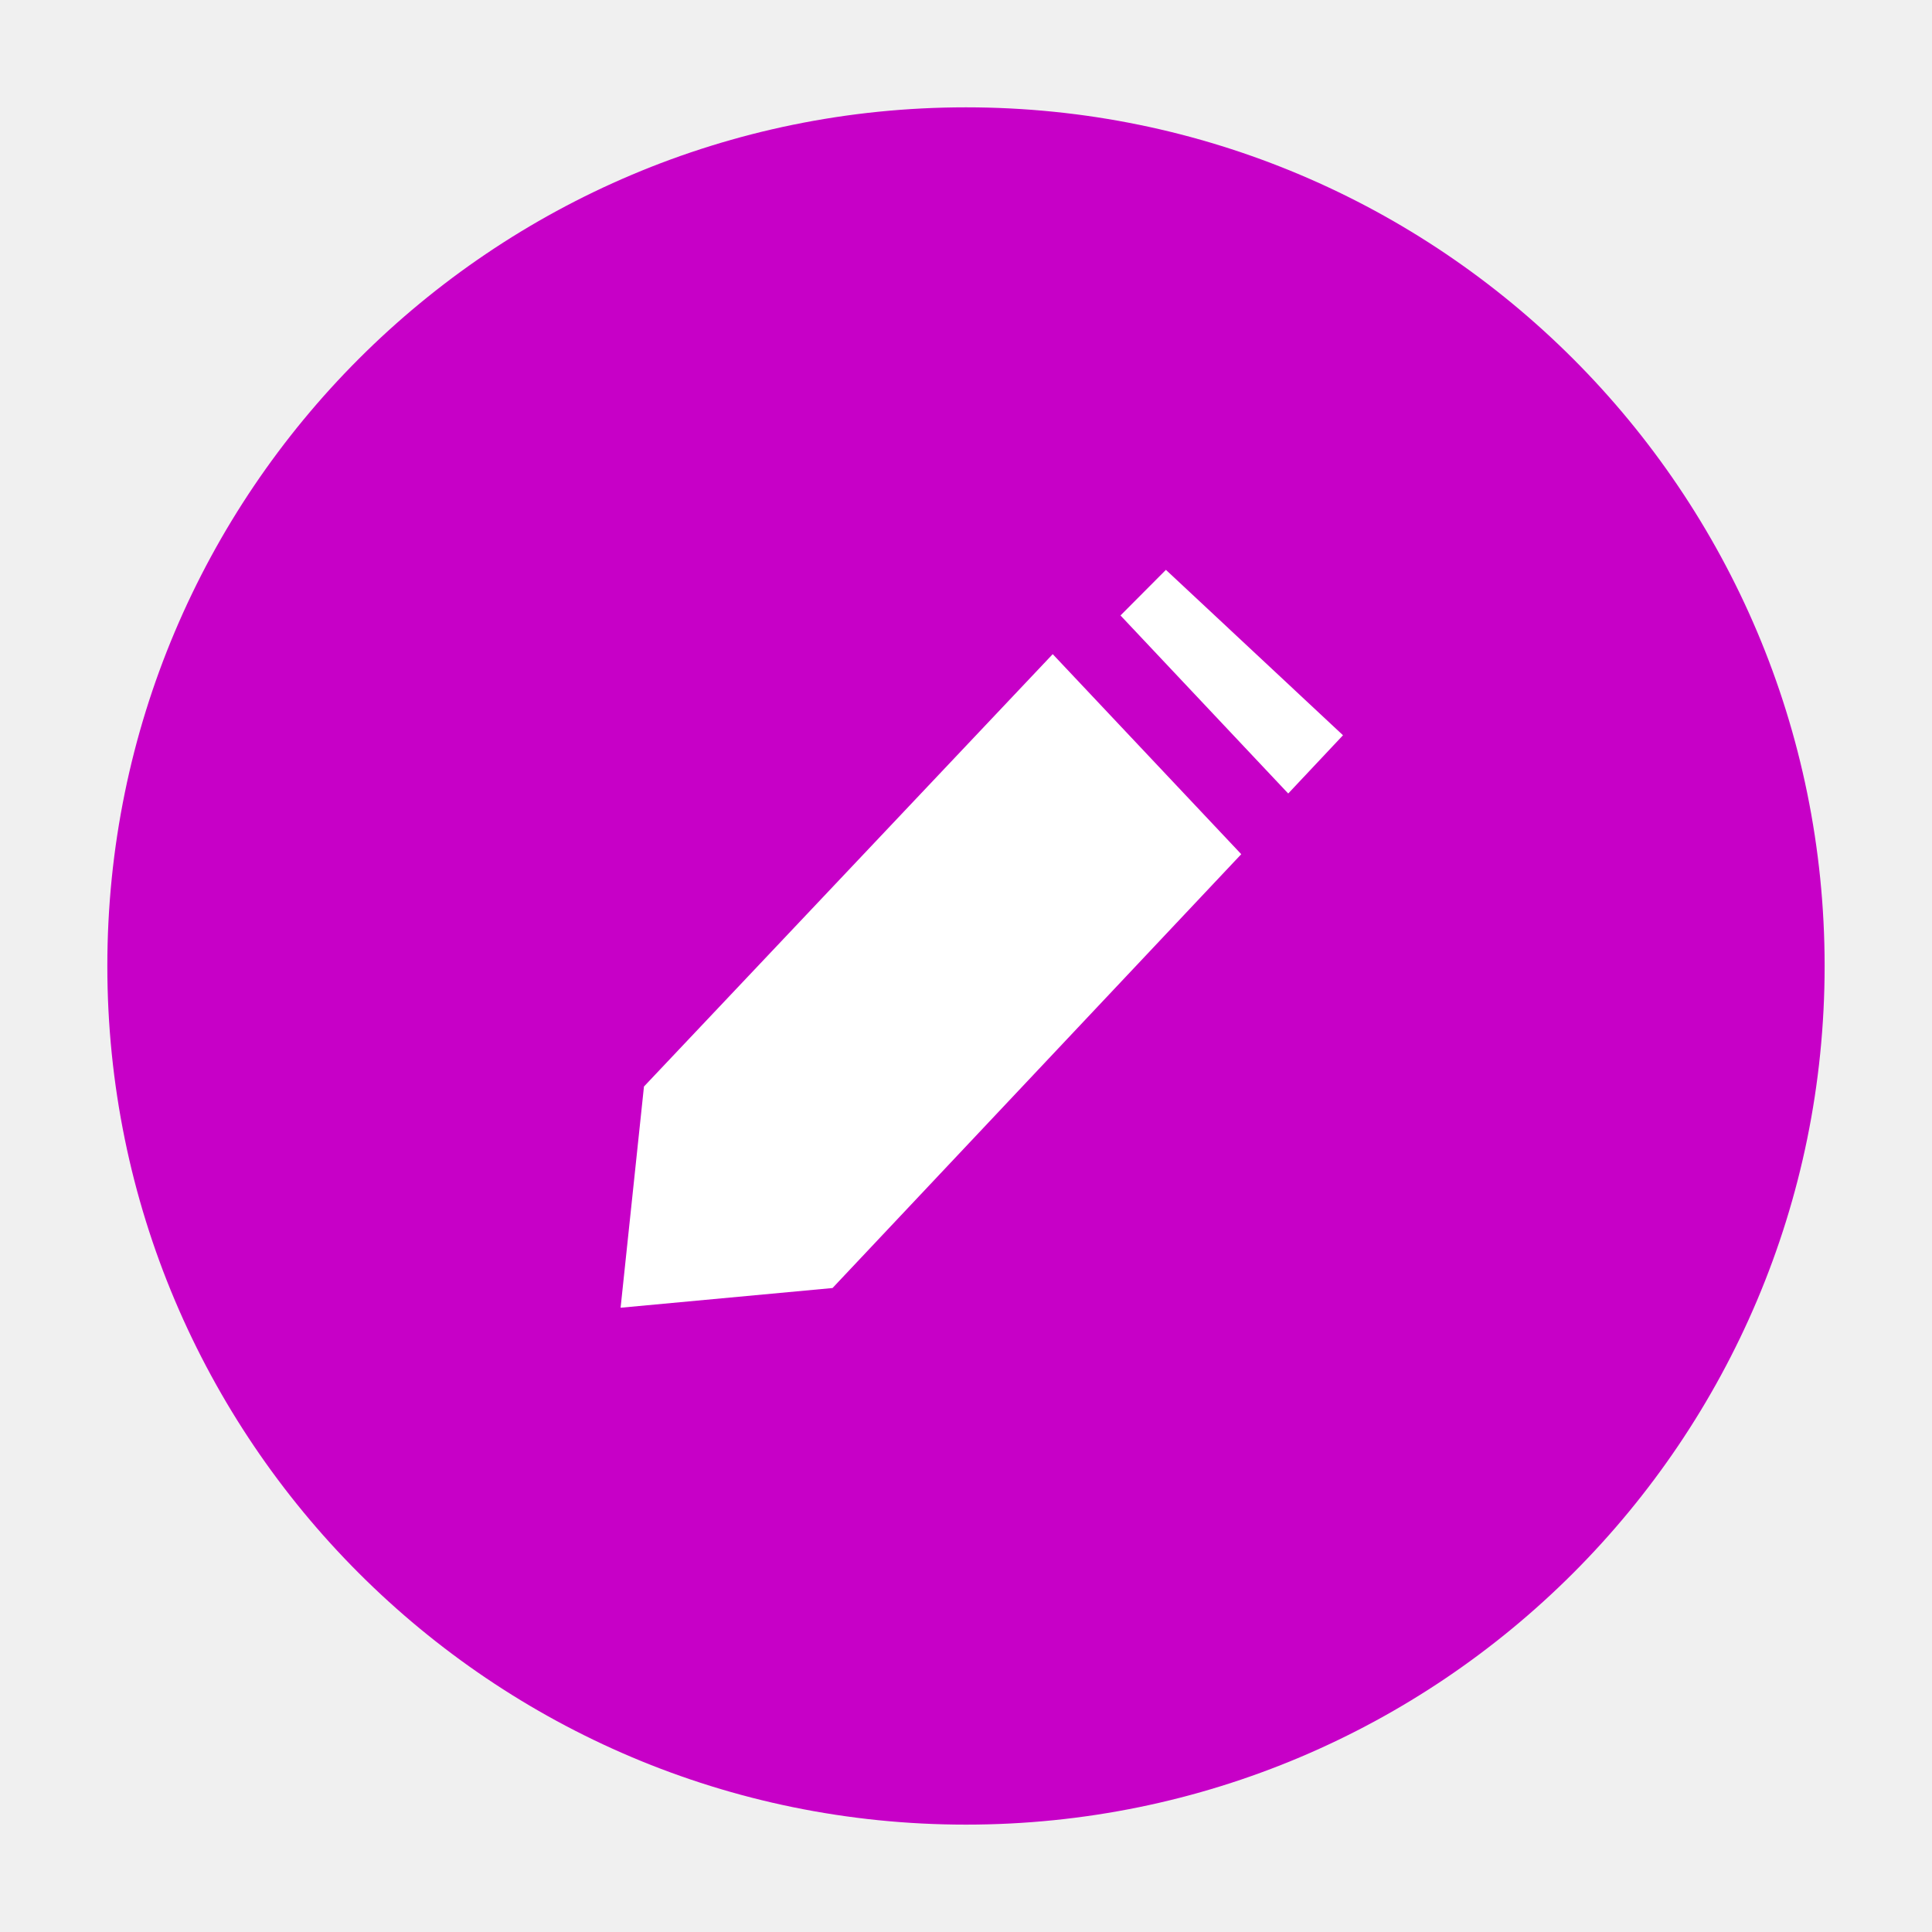
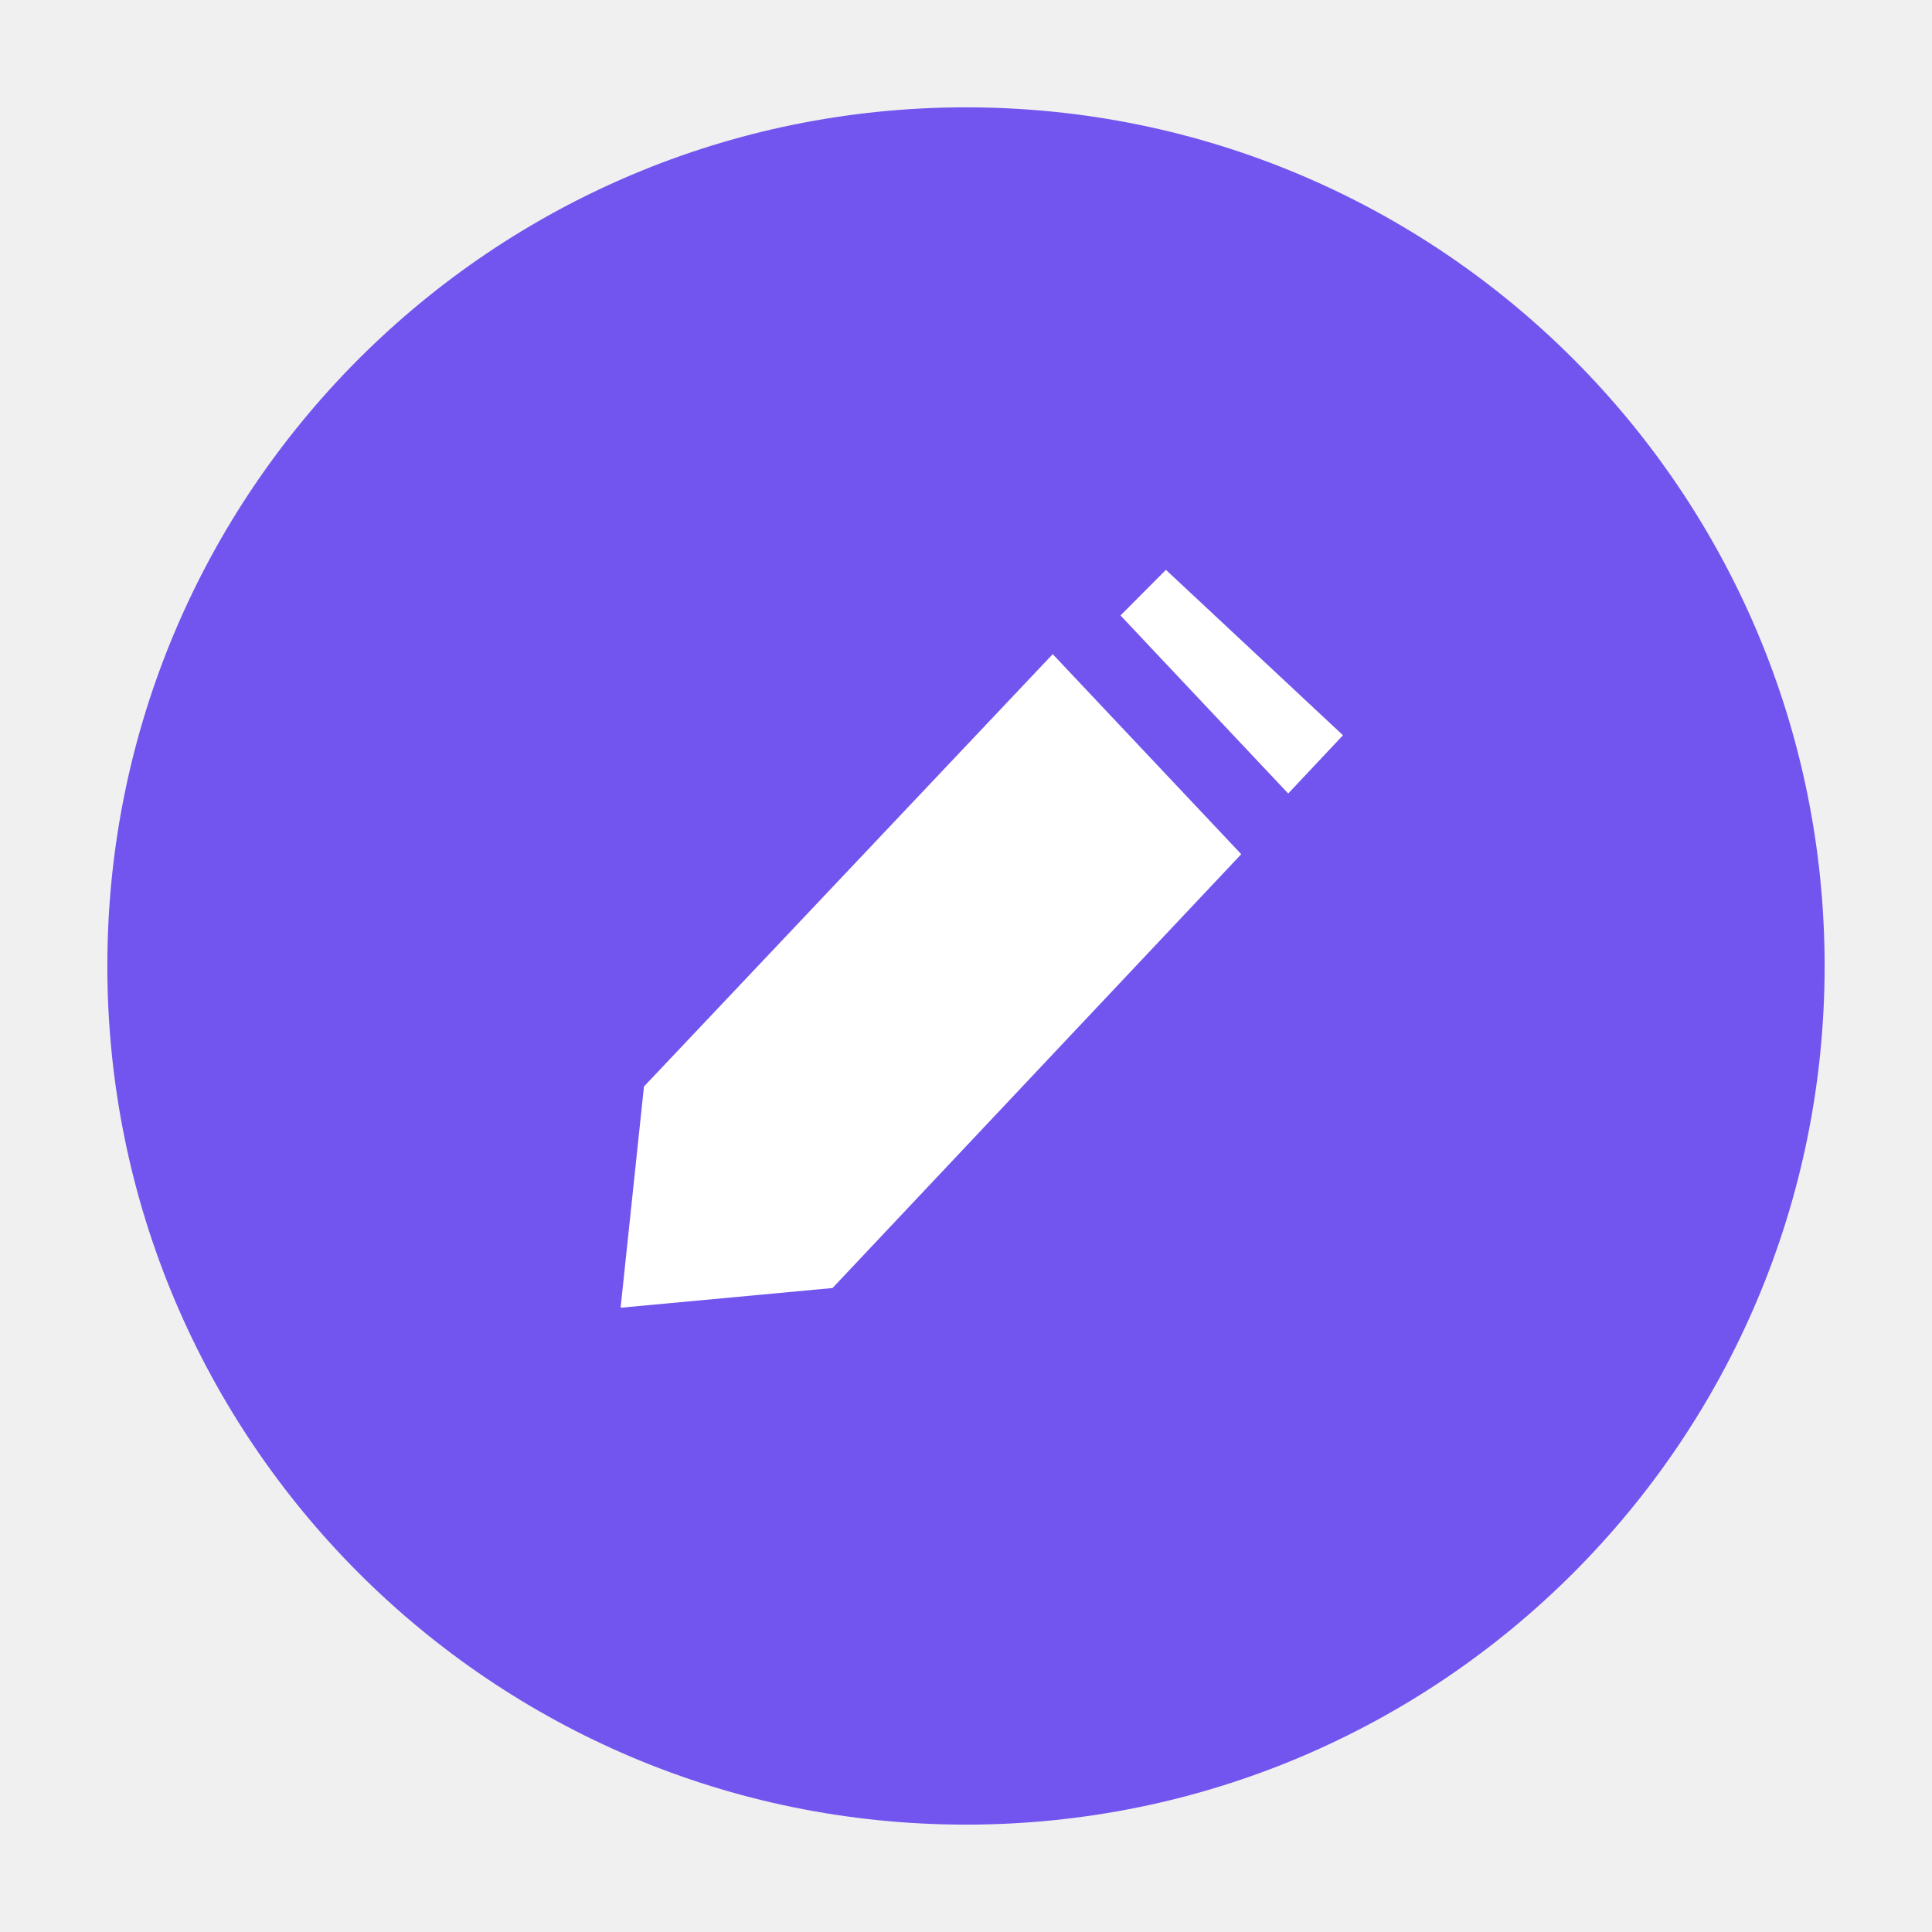
<svg xmlns="http://www.w3.org/2000/svg" width="30" height="30" viewBox="0 0 30 30">
  <g fill="none" fill-rule="evenodd">
    <g>
      <g>
-         <g fill="rgb(199, 0, 199)" transform="translate(-865, -381) translate(865, 381) translate(1.666667, 1.666667)">
+         <g fill="#7255ee" transform="translate(-865, -381) translate(865, 381) translate(1.666667, 1.666667)">
          <circle cx="13.333" cy="13.333" r="13.333" />
        </g>
        <path fill="#FFF" stroke="#FFF" d="M16.346 10.886l2.241 2.378-5.894 6.256-2.495.232.281-2.66 5.867-6.206zm1.417-1.672l2.383 2.226-.143.152-2.24-2.378z" transform="translate(-865, -381) translate(865, 381)" />
      </g>
    </g>
  </g>
</svg>
